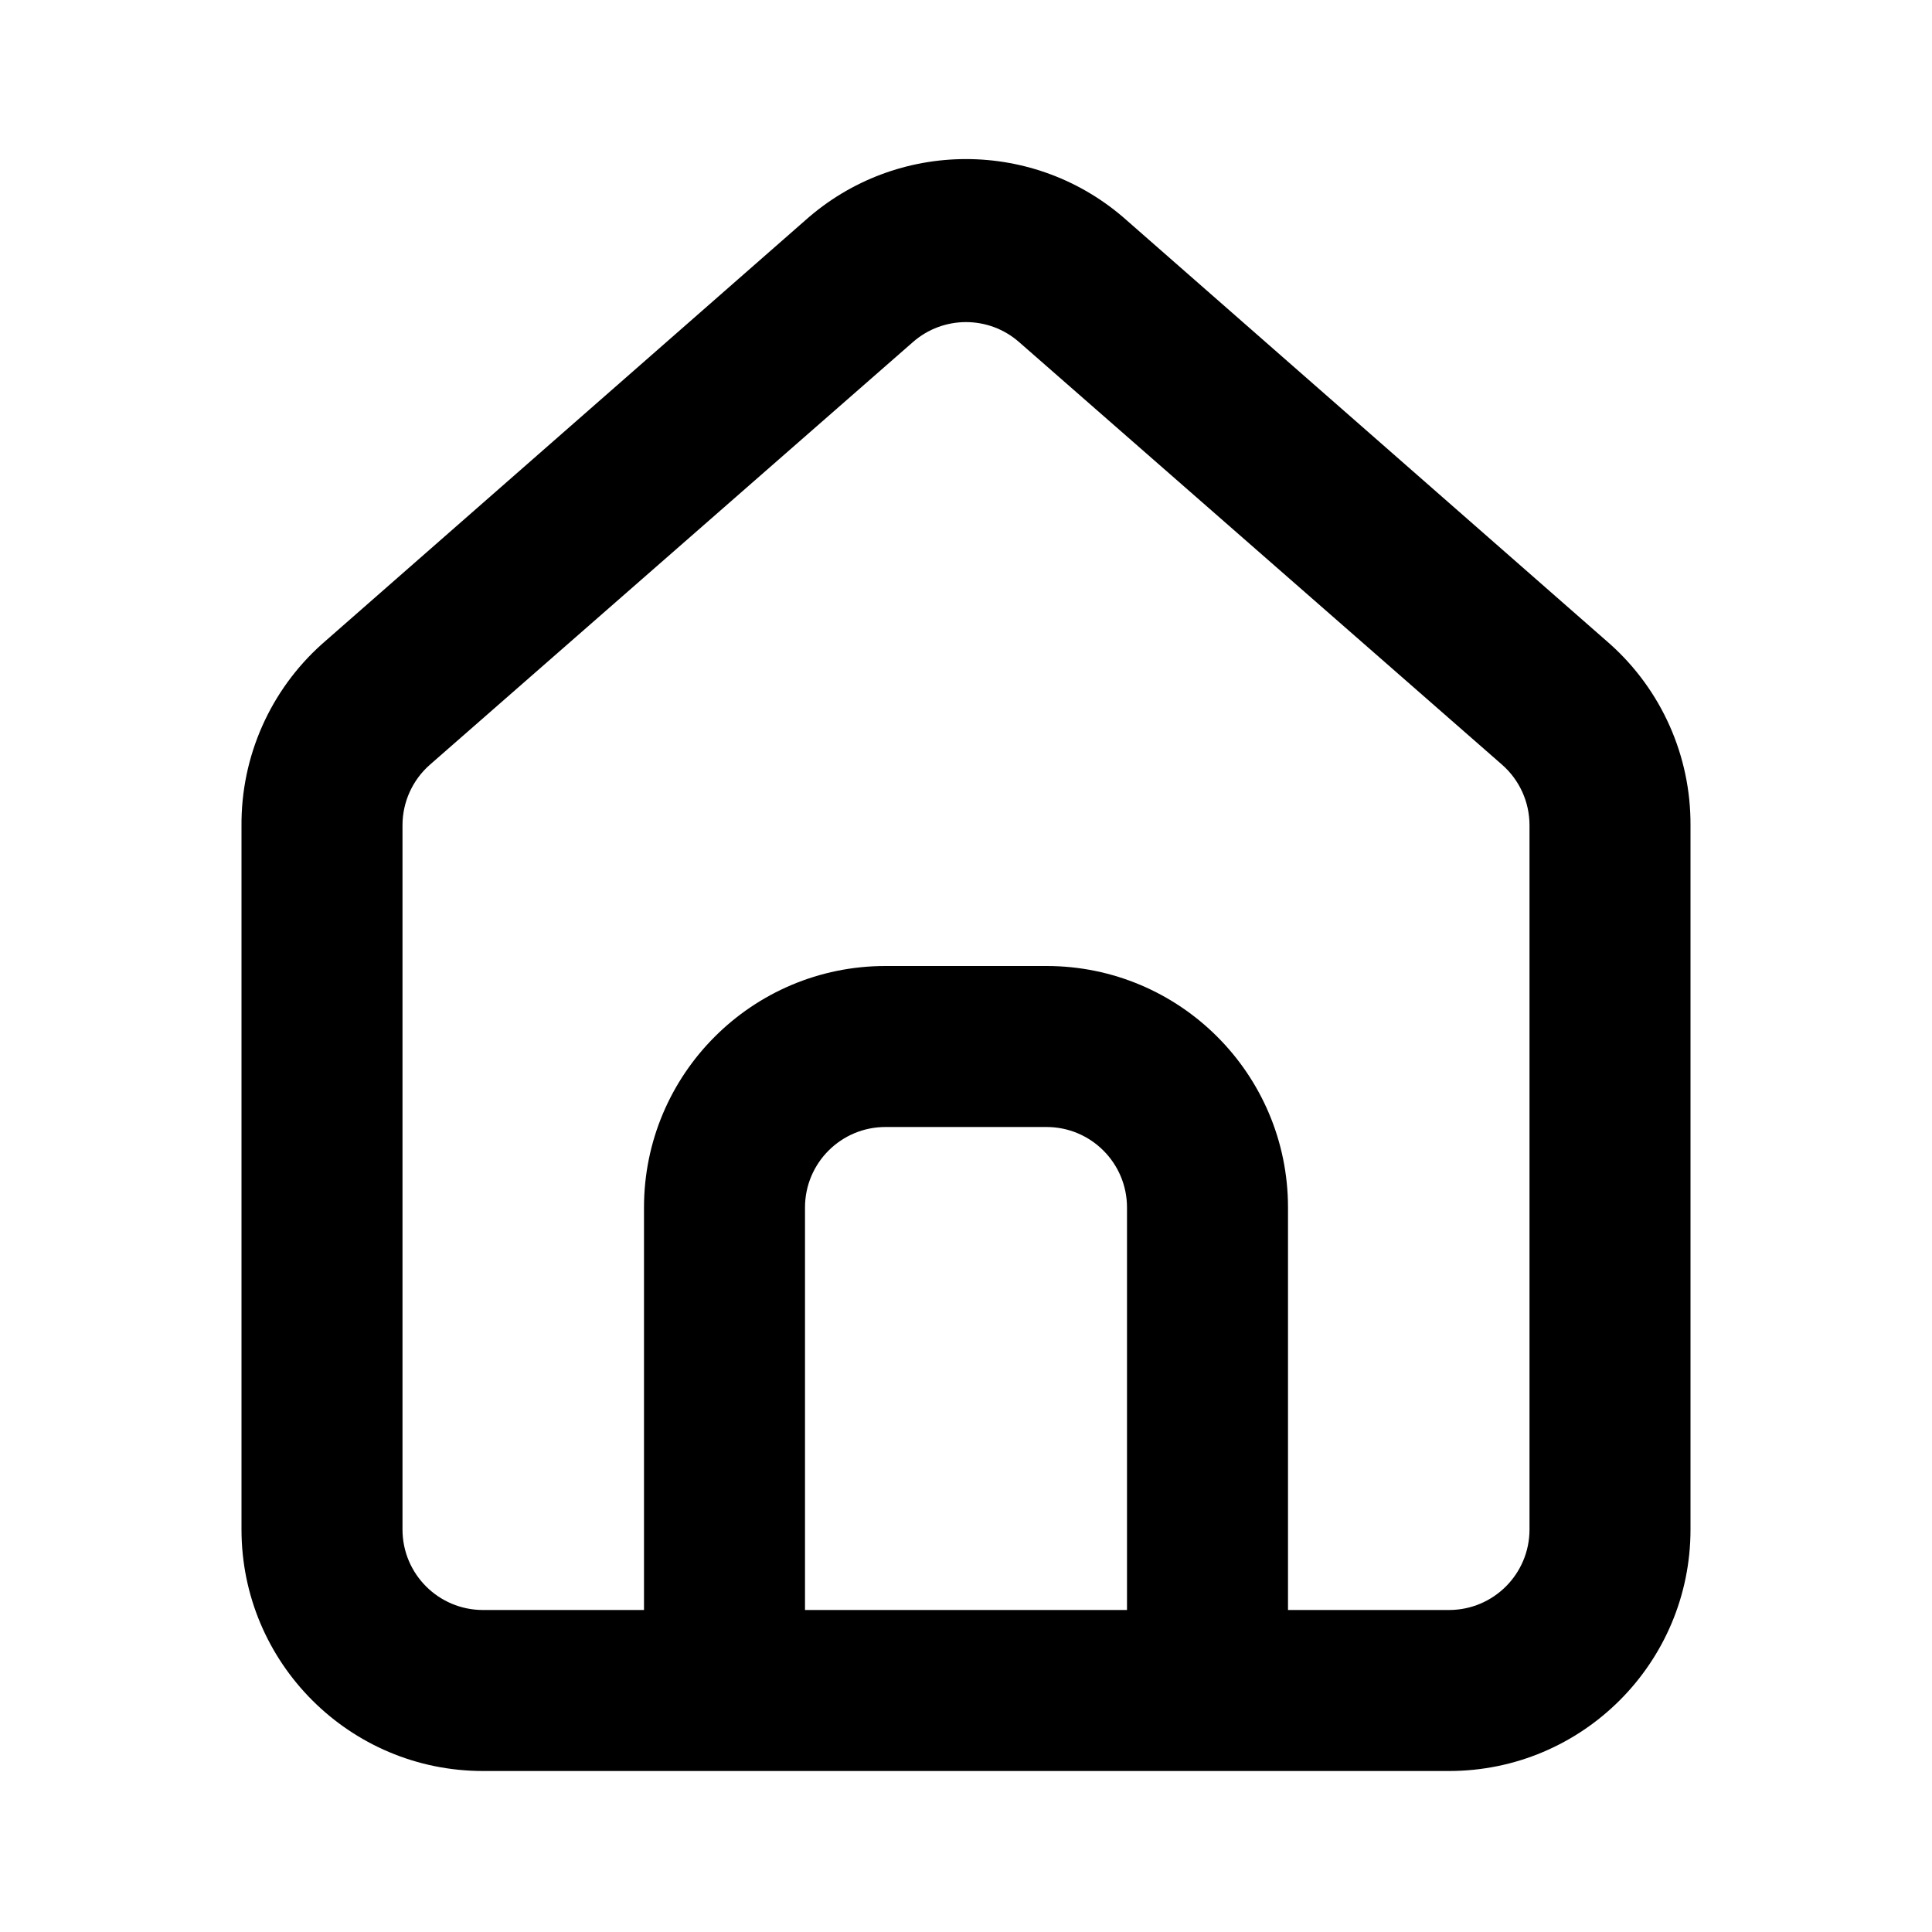
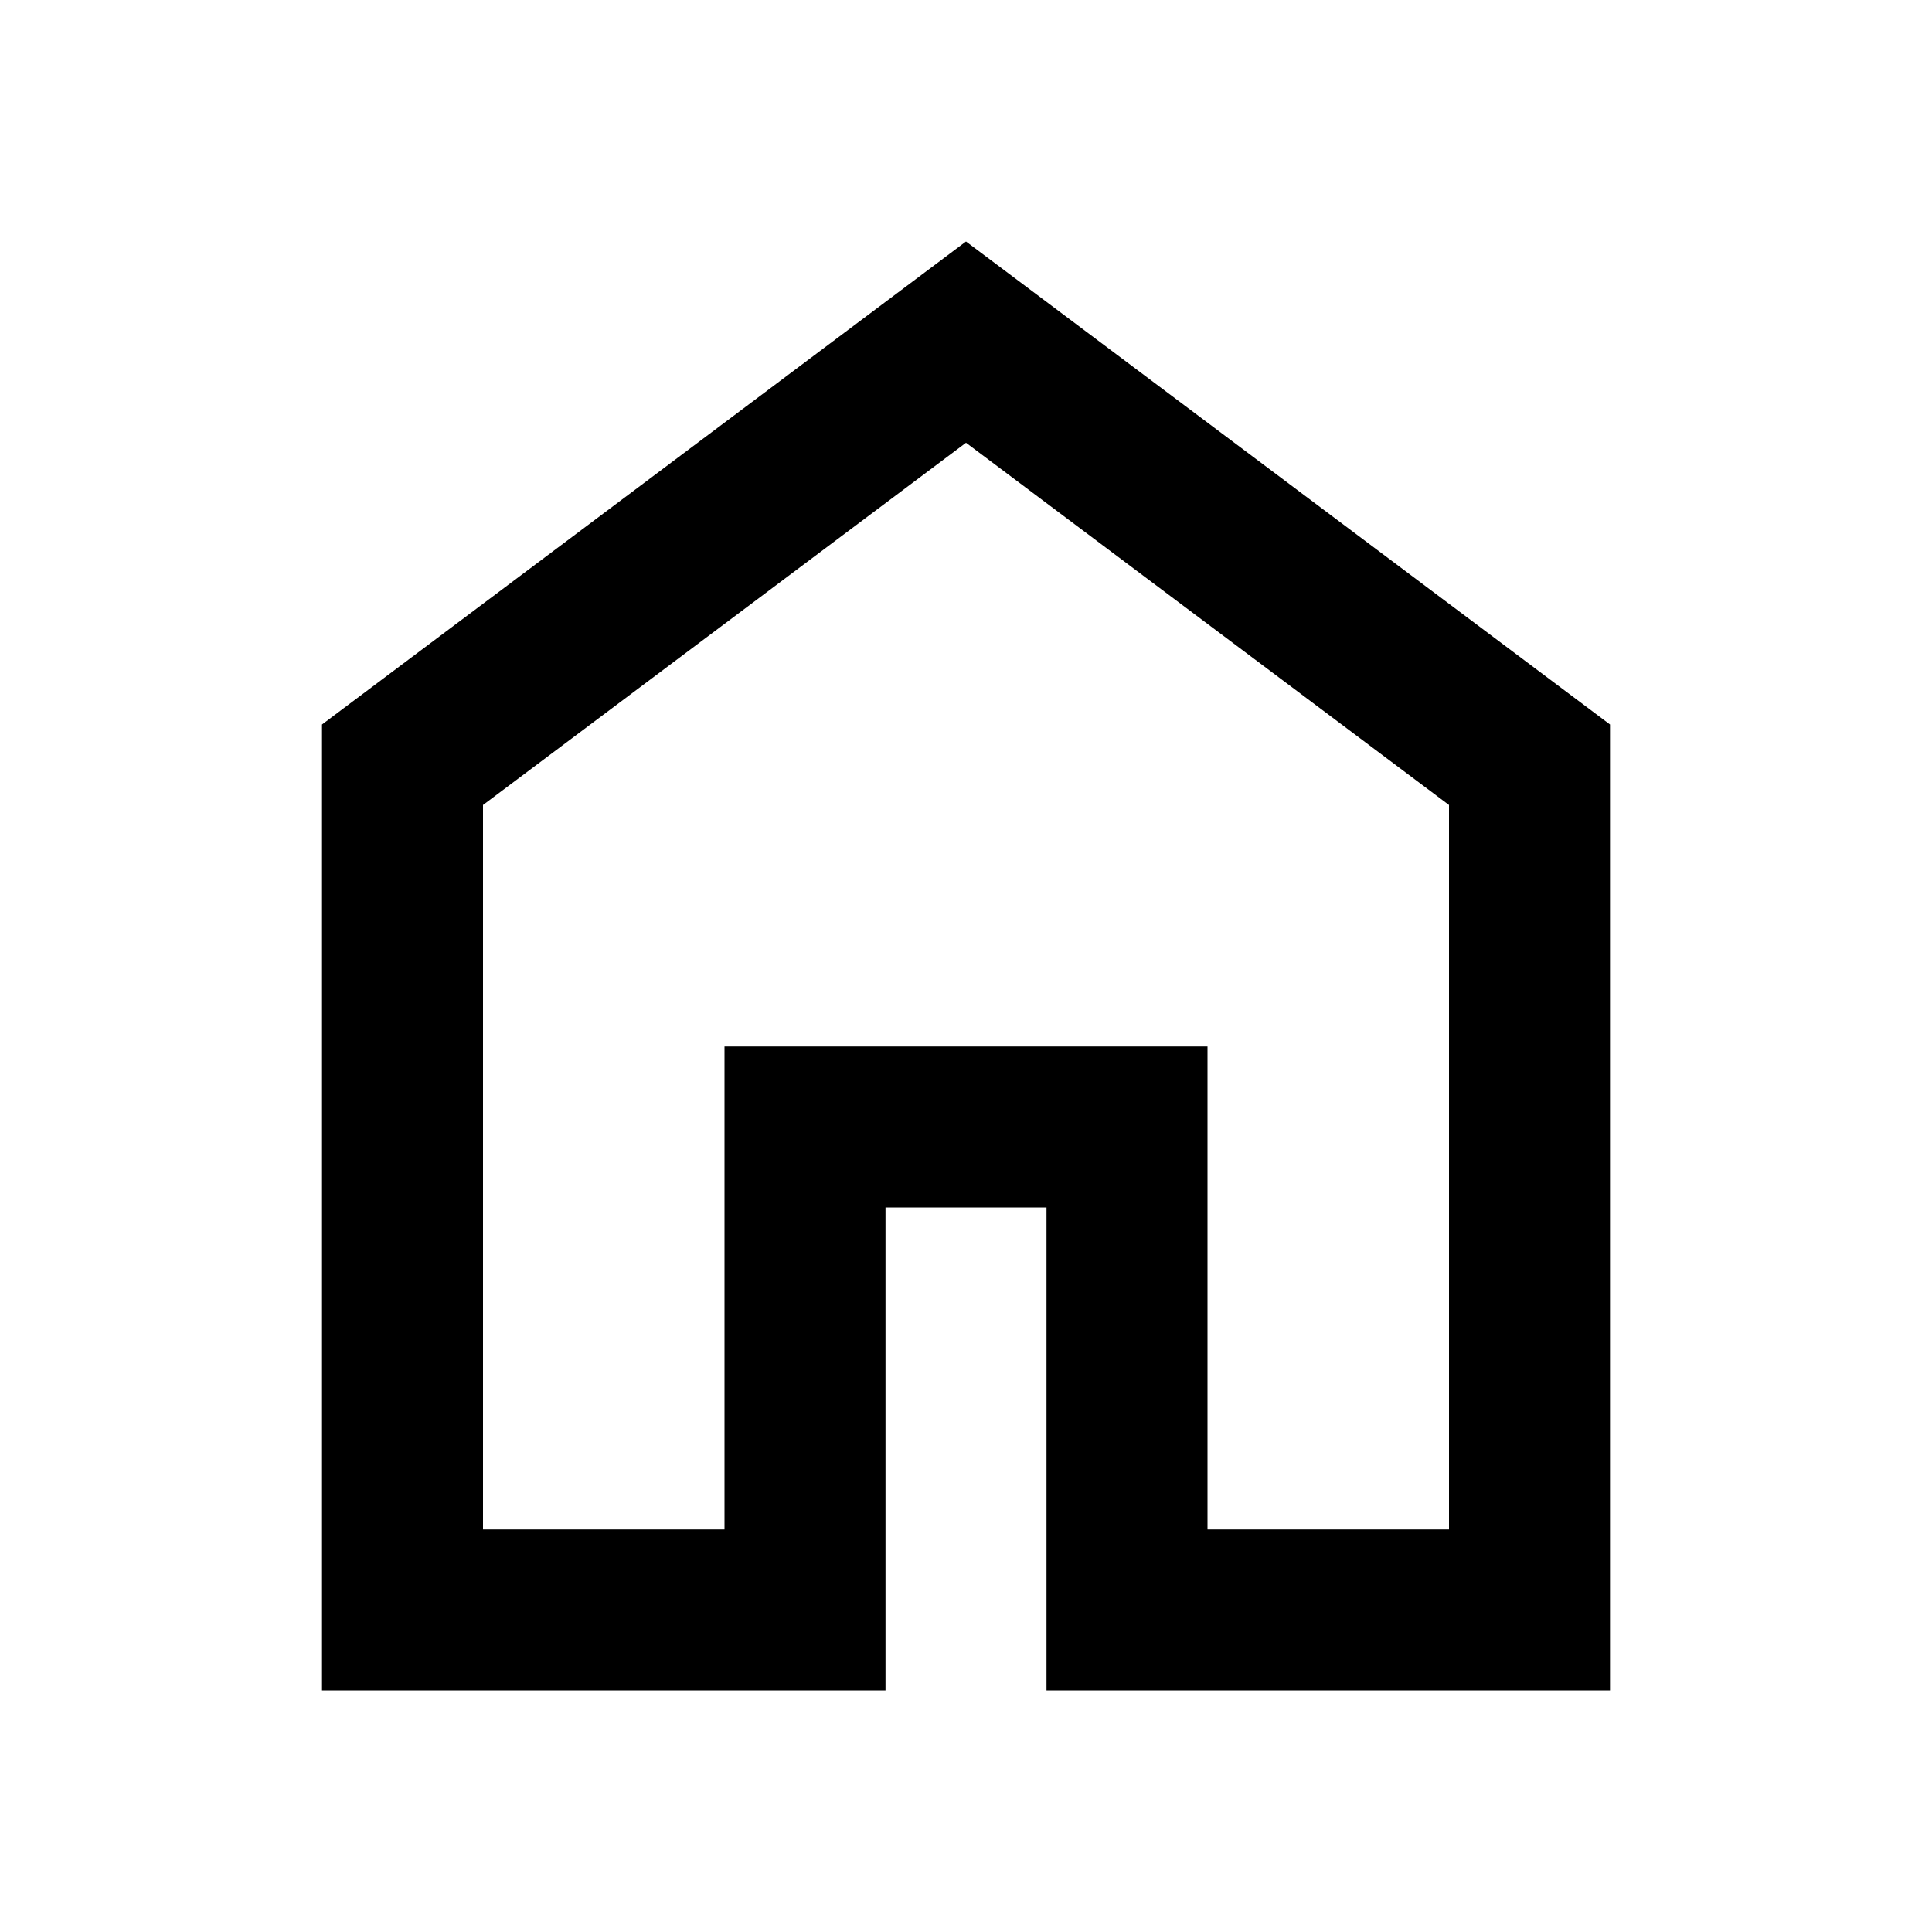
- <svg xmlns="http://www.w3.org/2000/svg" id="Home" fill="currentColor" viewBox="0 0 24 24">
-   <path fill-rule="evenodd" clip-rule="evenodd" d="M20,8h0L14,2.74a3,3,0,0,0-4,0L4,8a3,3,0,0,0-1,2.26V19a3,3,0,0,0,3,3H18a3,3,0,0,0,3-3V10.25A3,3,0,0,0,20,8ZM14,20H10V15a1,1,0,0,1,1-1h2a1,1,0,0,1,1,1Zm5-1a1,1,0,0,1-1,1H16V15a3,3,0,0,0-3-3H11a3,3,0,0,0-3,3v5H6a1,1,0,0,1-1-1V10.25a1,1,0,0,1,.34-.75l6-5.25a1,1,0,0,1,1.32,0l6,5.25a1,1,0,0,1,.34.75Z">
-     </path>
+ <svg xmlns="http://www.w3.org/2000/svg" height="24px" viewBox="0 -960 960 960" width="24px" fill="currentColor">
+   <path d="M240-200h120v-240h240v240h120v-360L480-740 240-560v360Zm-80 80v-480l320-240 320 240v480H520v-240h-80v240H160Zm320-350Z" />
</svg>
